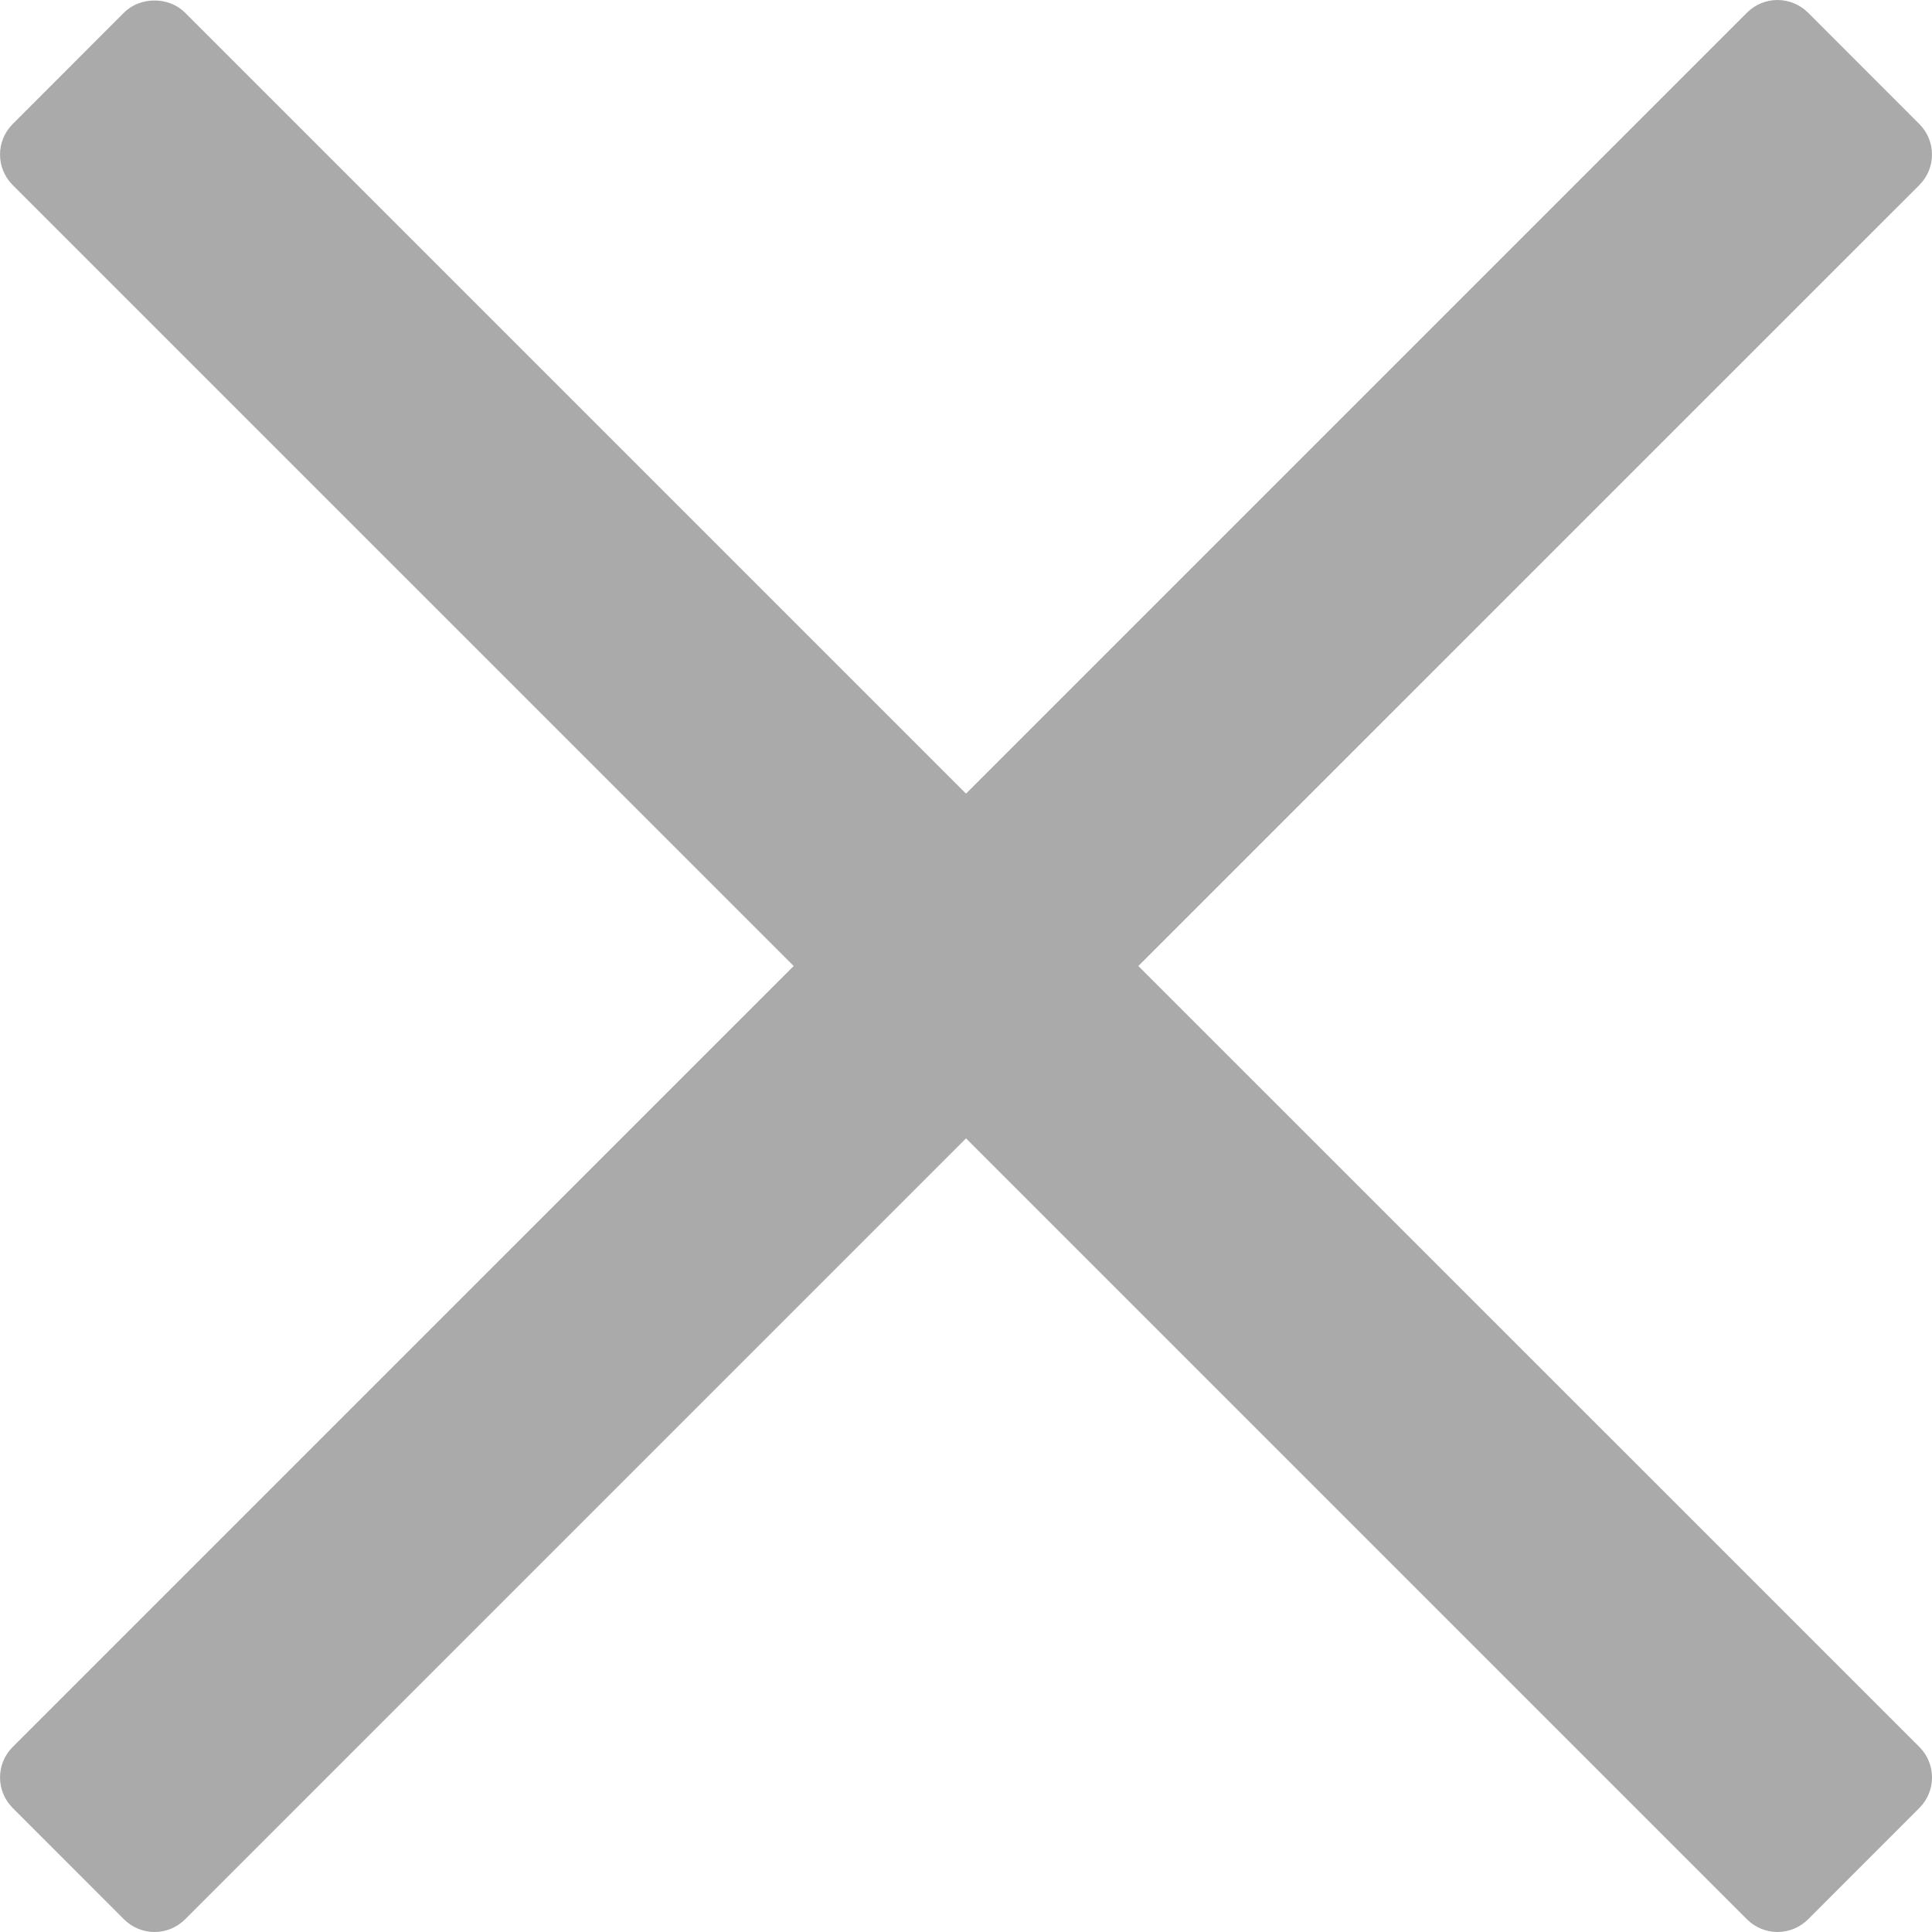
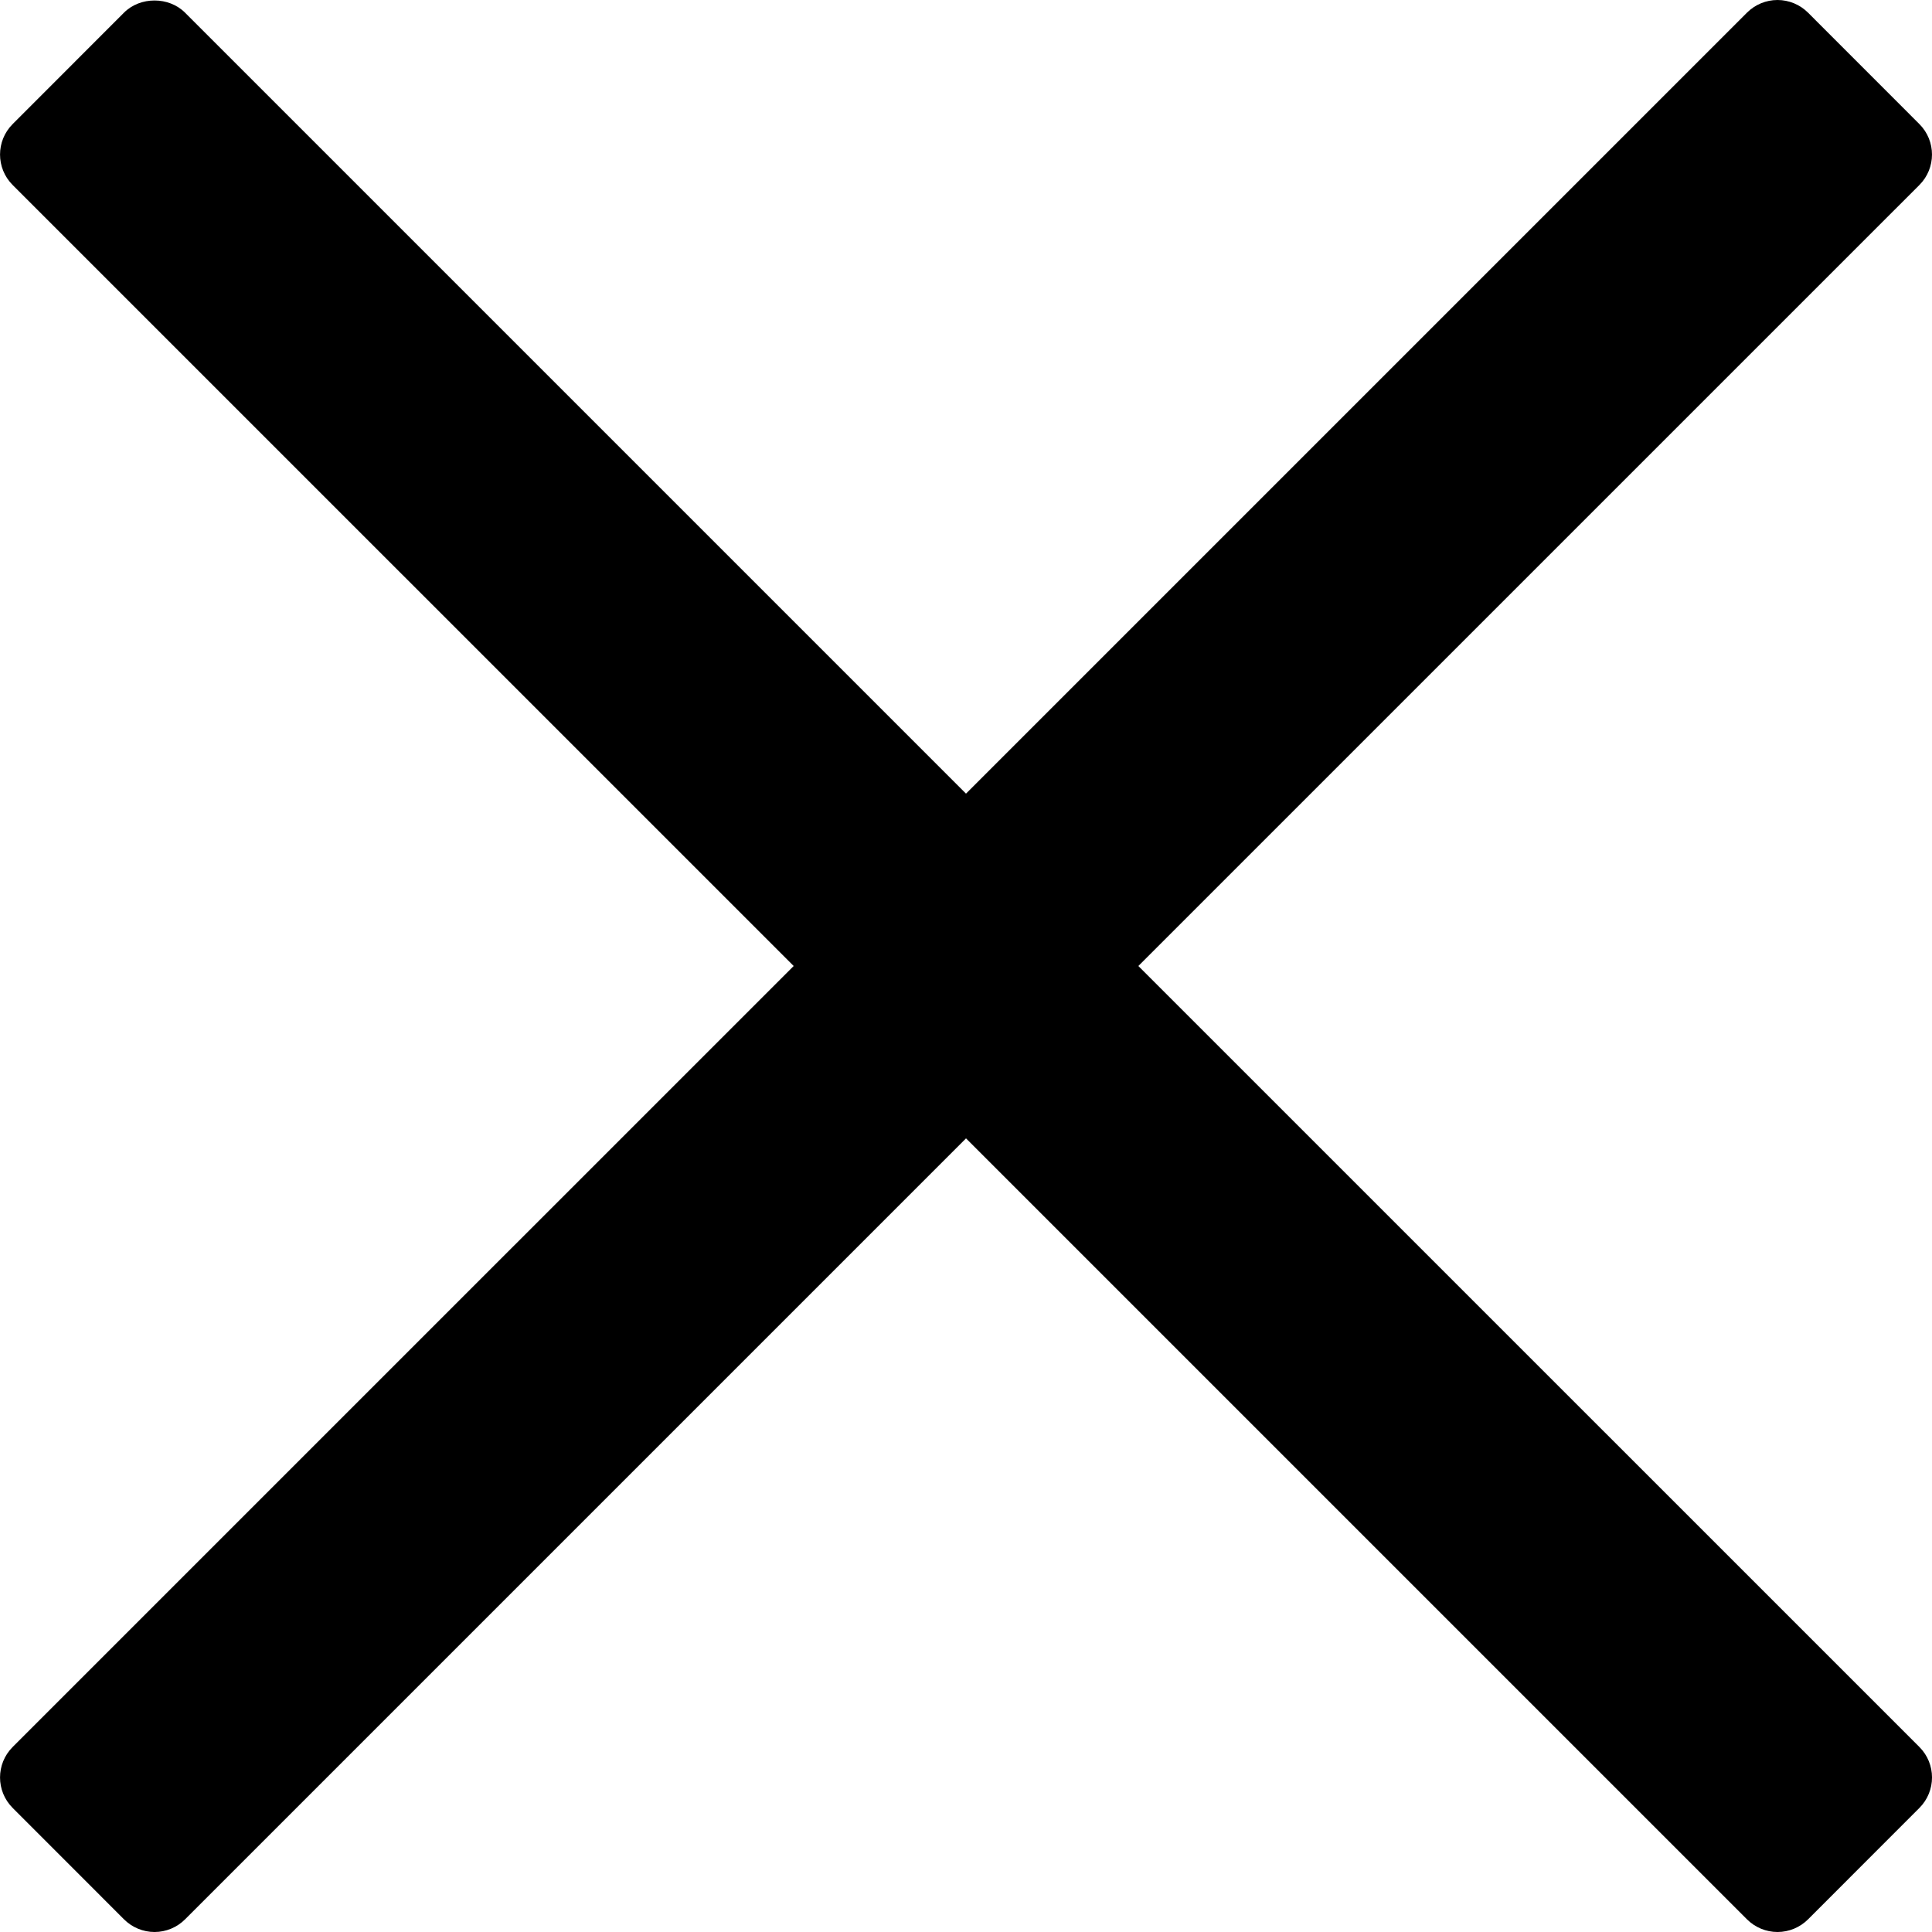
<svg xmlns="http://www.w3.org/2000/svg" version="1.1" id="Capa_1" x="0px" y="0px" width="94.926px" height="94.926px" viewBox="0 0 94.926 94.926" style="enable-background:new 0 0 94.926 94.926;" xml:space="preserve">
  <g>
-     <path fill="#aaa" d="M55.931,47.463L94.306,9.09c0.826-0.827,0.826-2.167,0-2.994L88.833,0.62C88.436,0.224,87.896,0,87.335,0   c-0.562,0-1.101,0.224-1.498,0.62L47.463,38.994L9.089,0.62c-0.795-0.795-2.202-0.794-2.995,0L0.622,6.096   c-0.827,0.827-0.827,2.167,0,2.994l38.374,38.373L0.622,85.836c-0.827,0.827-0.827,2.167,0,2.994l5.473,5.476   c0.397,0.396,0.936,0.62,1.498,0.62s1.1-0.224,1.497-0.62l38.374-38.374l38.374,38.374c0.397,0.396,0.937,0.62,1.498,0.62   s1.101-0.224,1.498-0.62l5.473-5.476c0.826-0.827,0.826-2.167,0-2.994L55.931,47.463z" />
+     <path d="M55.931,47.463L94.306,9.09c0.826-0.827,0.826-2.167,0-2.994L88.833,0.62C88.436,0.224,87.896,0,87.335,0   c-0.562,0-1.101,0.224-1.498,0.62L47.463,38.994L9.089,0.62c-0.795-0.795-2.202-0.794-2.995,0L0.622,6.096   c-0.827,0.827-0.827,2.167,0,2.994l38.374,38.373L0.622,85.836c-0.827,0.827-0.827,2.167,0,2.994l5.473,5.476   c0.397,0.396,0.936,0.62,1.498,0.62s1.1-0.224,1.497-0.62l38.374-38.374l38.374,38.374c0.397,0.396,0.937,0.62,1.498,0.62   s1.101-0.224,1.498-0.62l5.473-5.476c0.826-0.827,0.826-2.167,0-2.994L55.931,47.463z" />
  </g>
  <g>
</g>
  <g>
</g>
  <g>
</g>
  <g>
</g>
  <g>
</g>
  <g>
</g>
  <g>
</g>
  <g>
</g>
  <g>
</g>
  <g>
</g>
  <g>
</g>
  <g>
</g>
  <g>
</g>
  <g>
</g>
  <g>
</g>
</svg>
